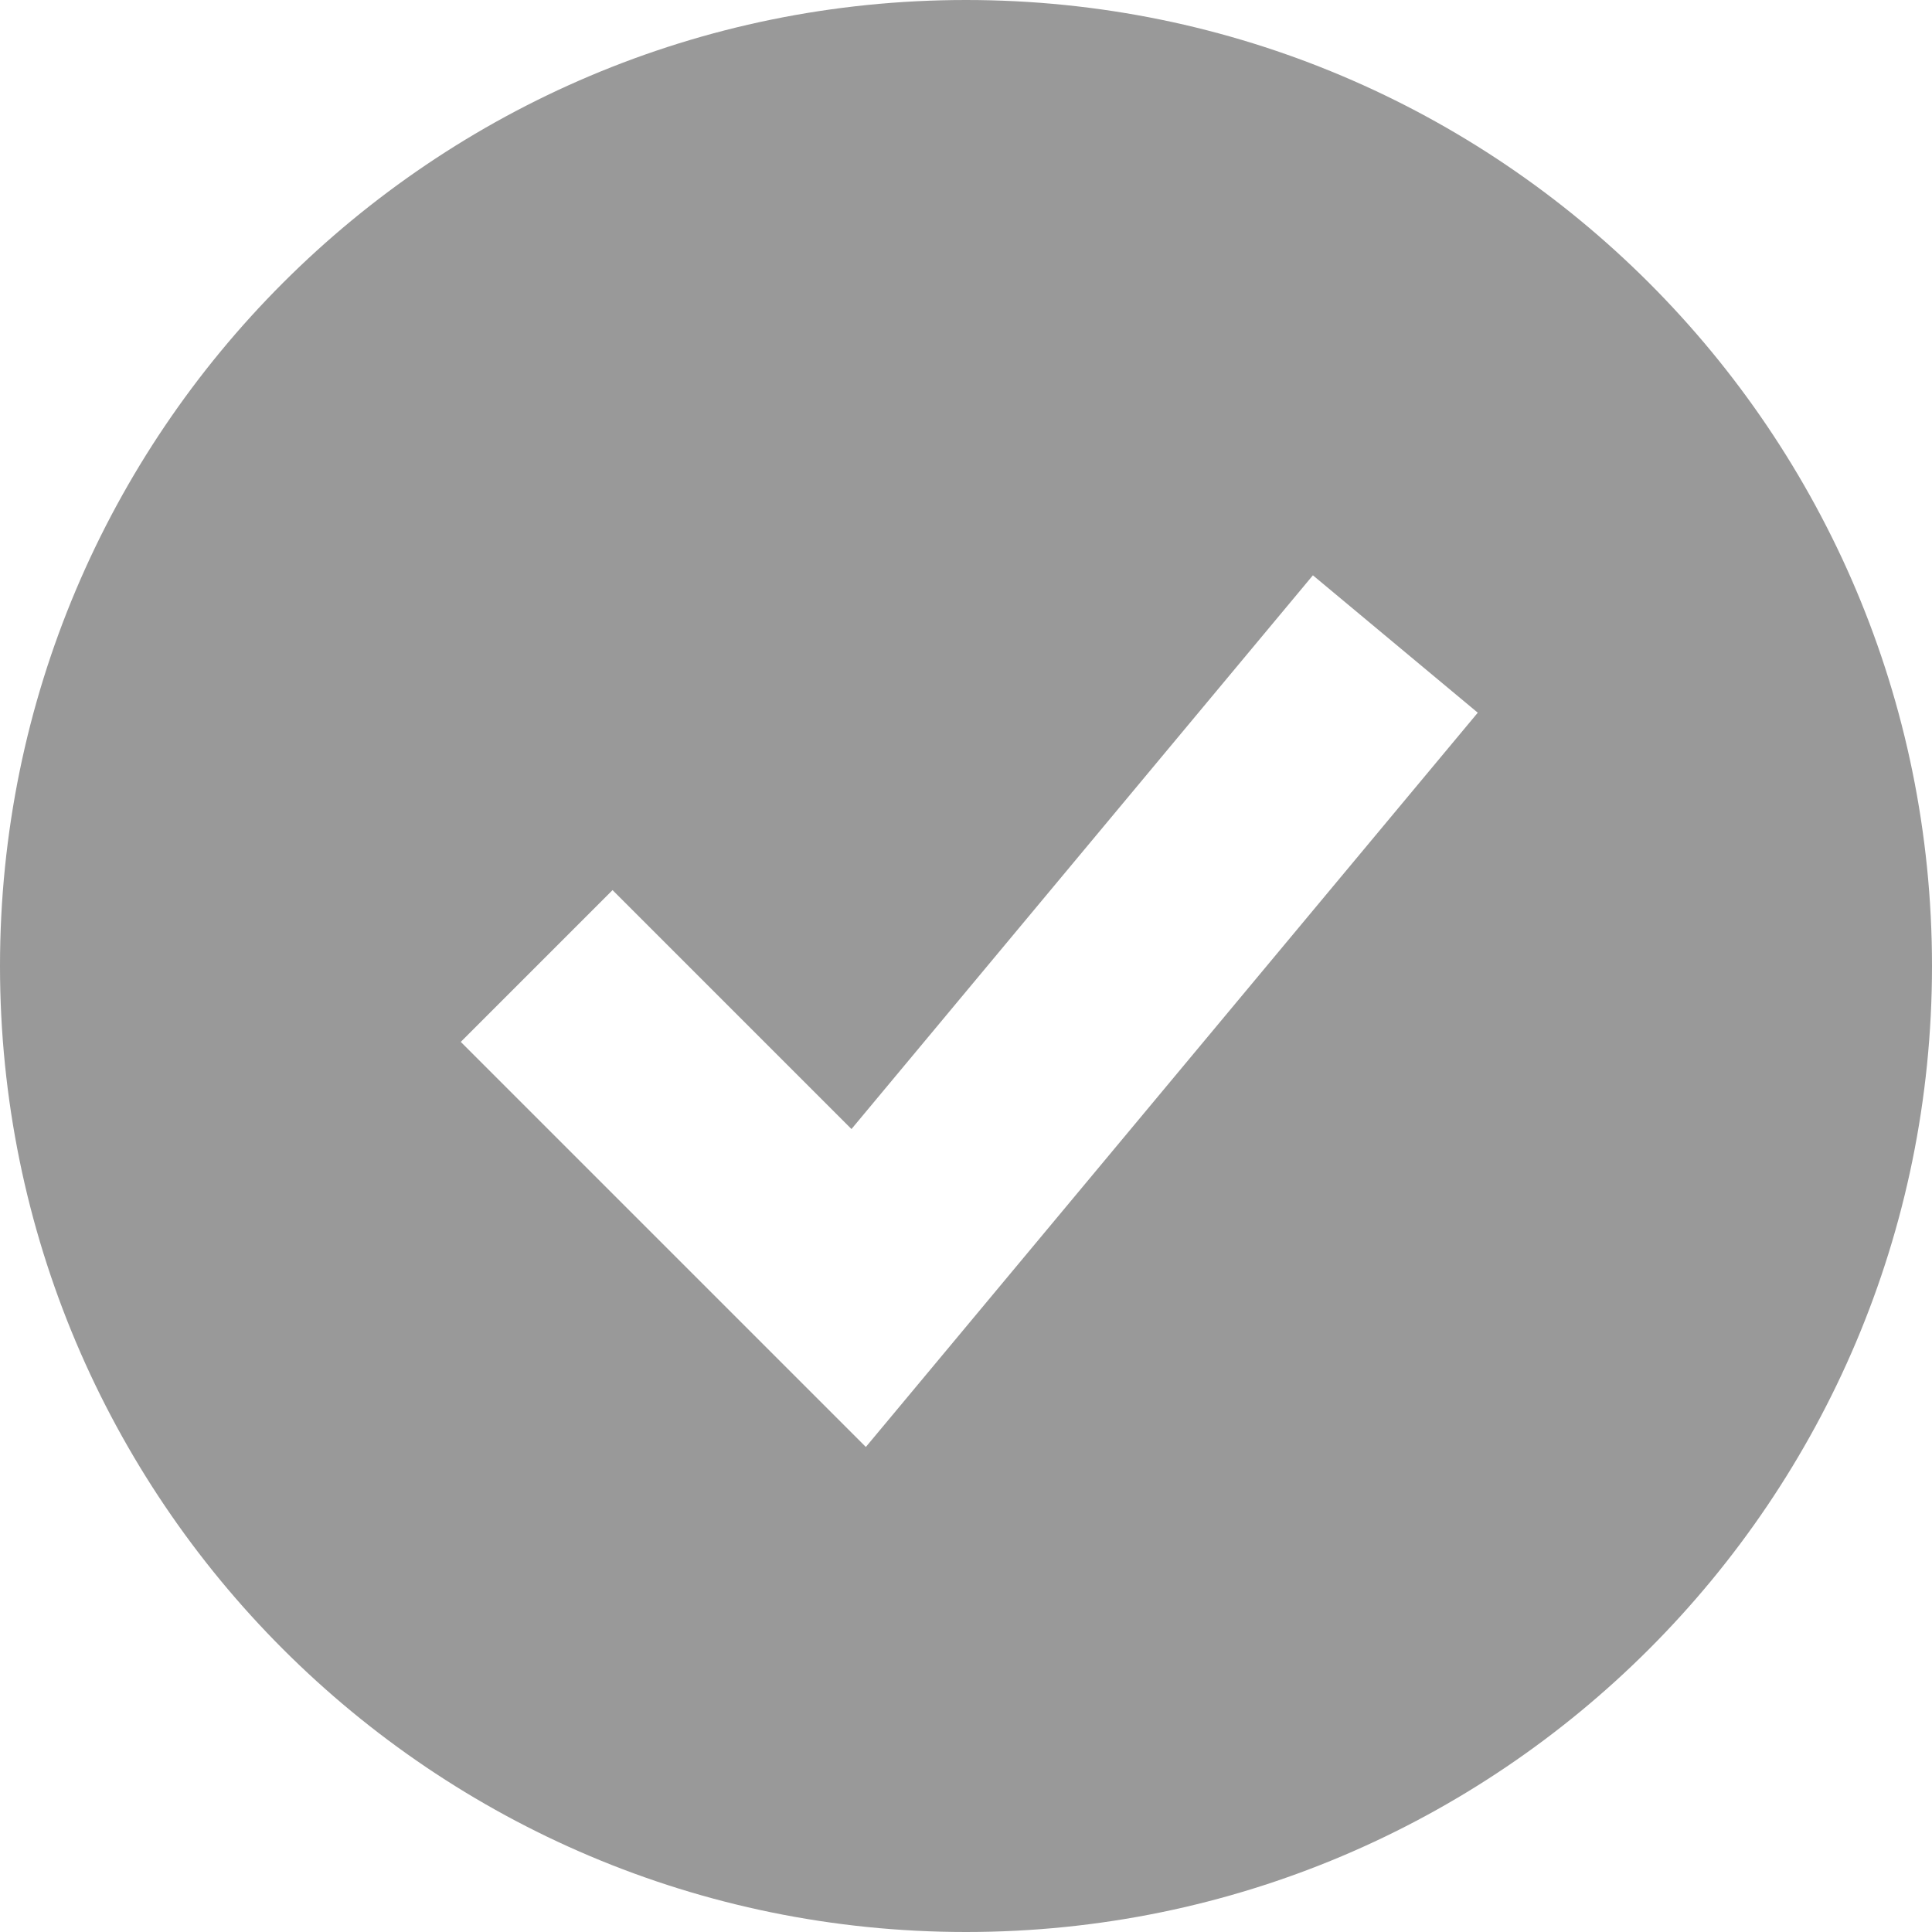
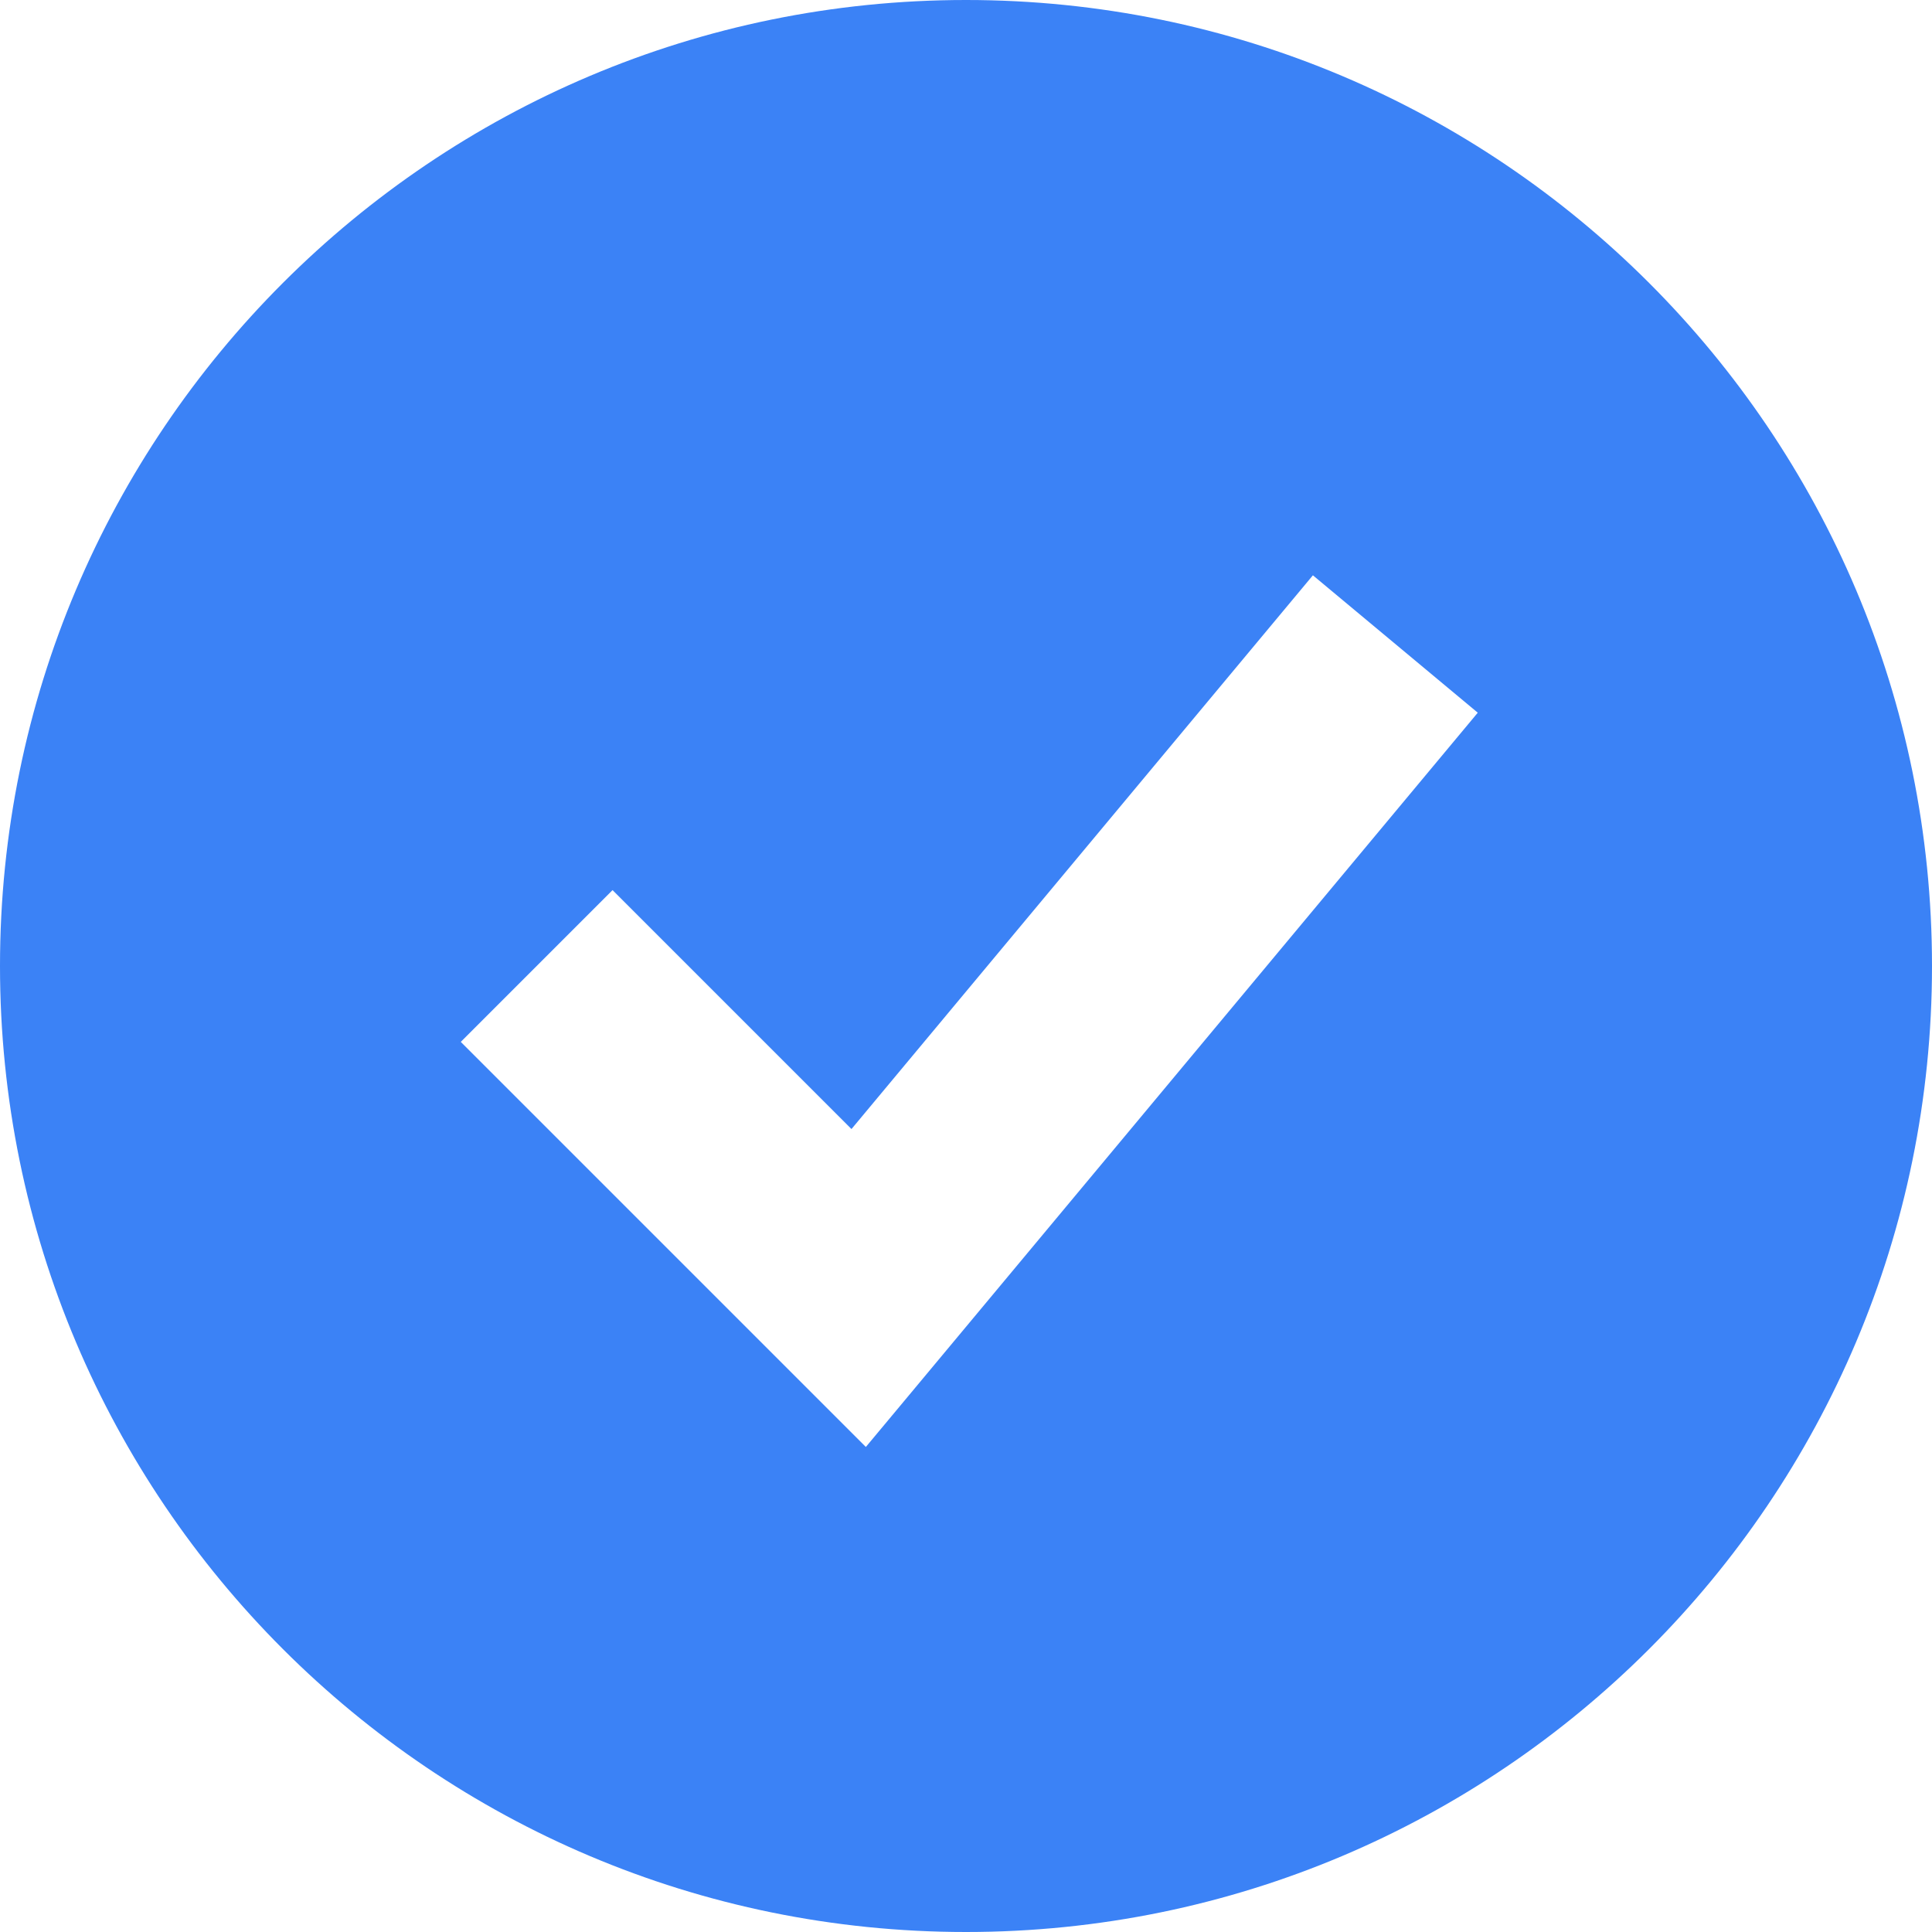
<svg xmlns="http://www.w3.org/2000/svg" width="18" height="18" viewBox="0 0 18 18" fill="none">
-   <path fill-rule="evenodd" clip-rule="evenodd" d="M9 18C13.971 18 18 13.971 18 9C18 4.029 13.971 0 9 0C4.029 0 0 4.029 0 9C0 13.971 4.029 18 9 18ZM8.768 12.64L13.768 6.64L12.232 5.36L7.933 10.519L5.707 8.293L4.293 9.707L7.293 12.707L8.067 13.481L8.768 12.64Z" fill="#999999" />
+   <path fill-rule="evenodd" clip-rule="evenodd" d="M9 18C13.971 18 18 13.971 18 9C18 4.029 13.971 0 9 0C4.029 0 0 4.029 0 9C0 13.971 4.029 18 9 18ZM8.768 12.64L13.768 6.64L12.232 5.36L7.933 10.519L5.707 8.293L4.293 9.707L7.293 12.707L8.067 13.481L8.768 12.64Z" fill="#3b82f6" />
</svg>
